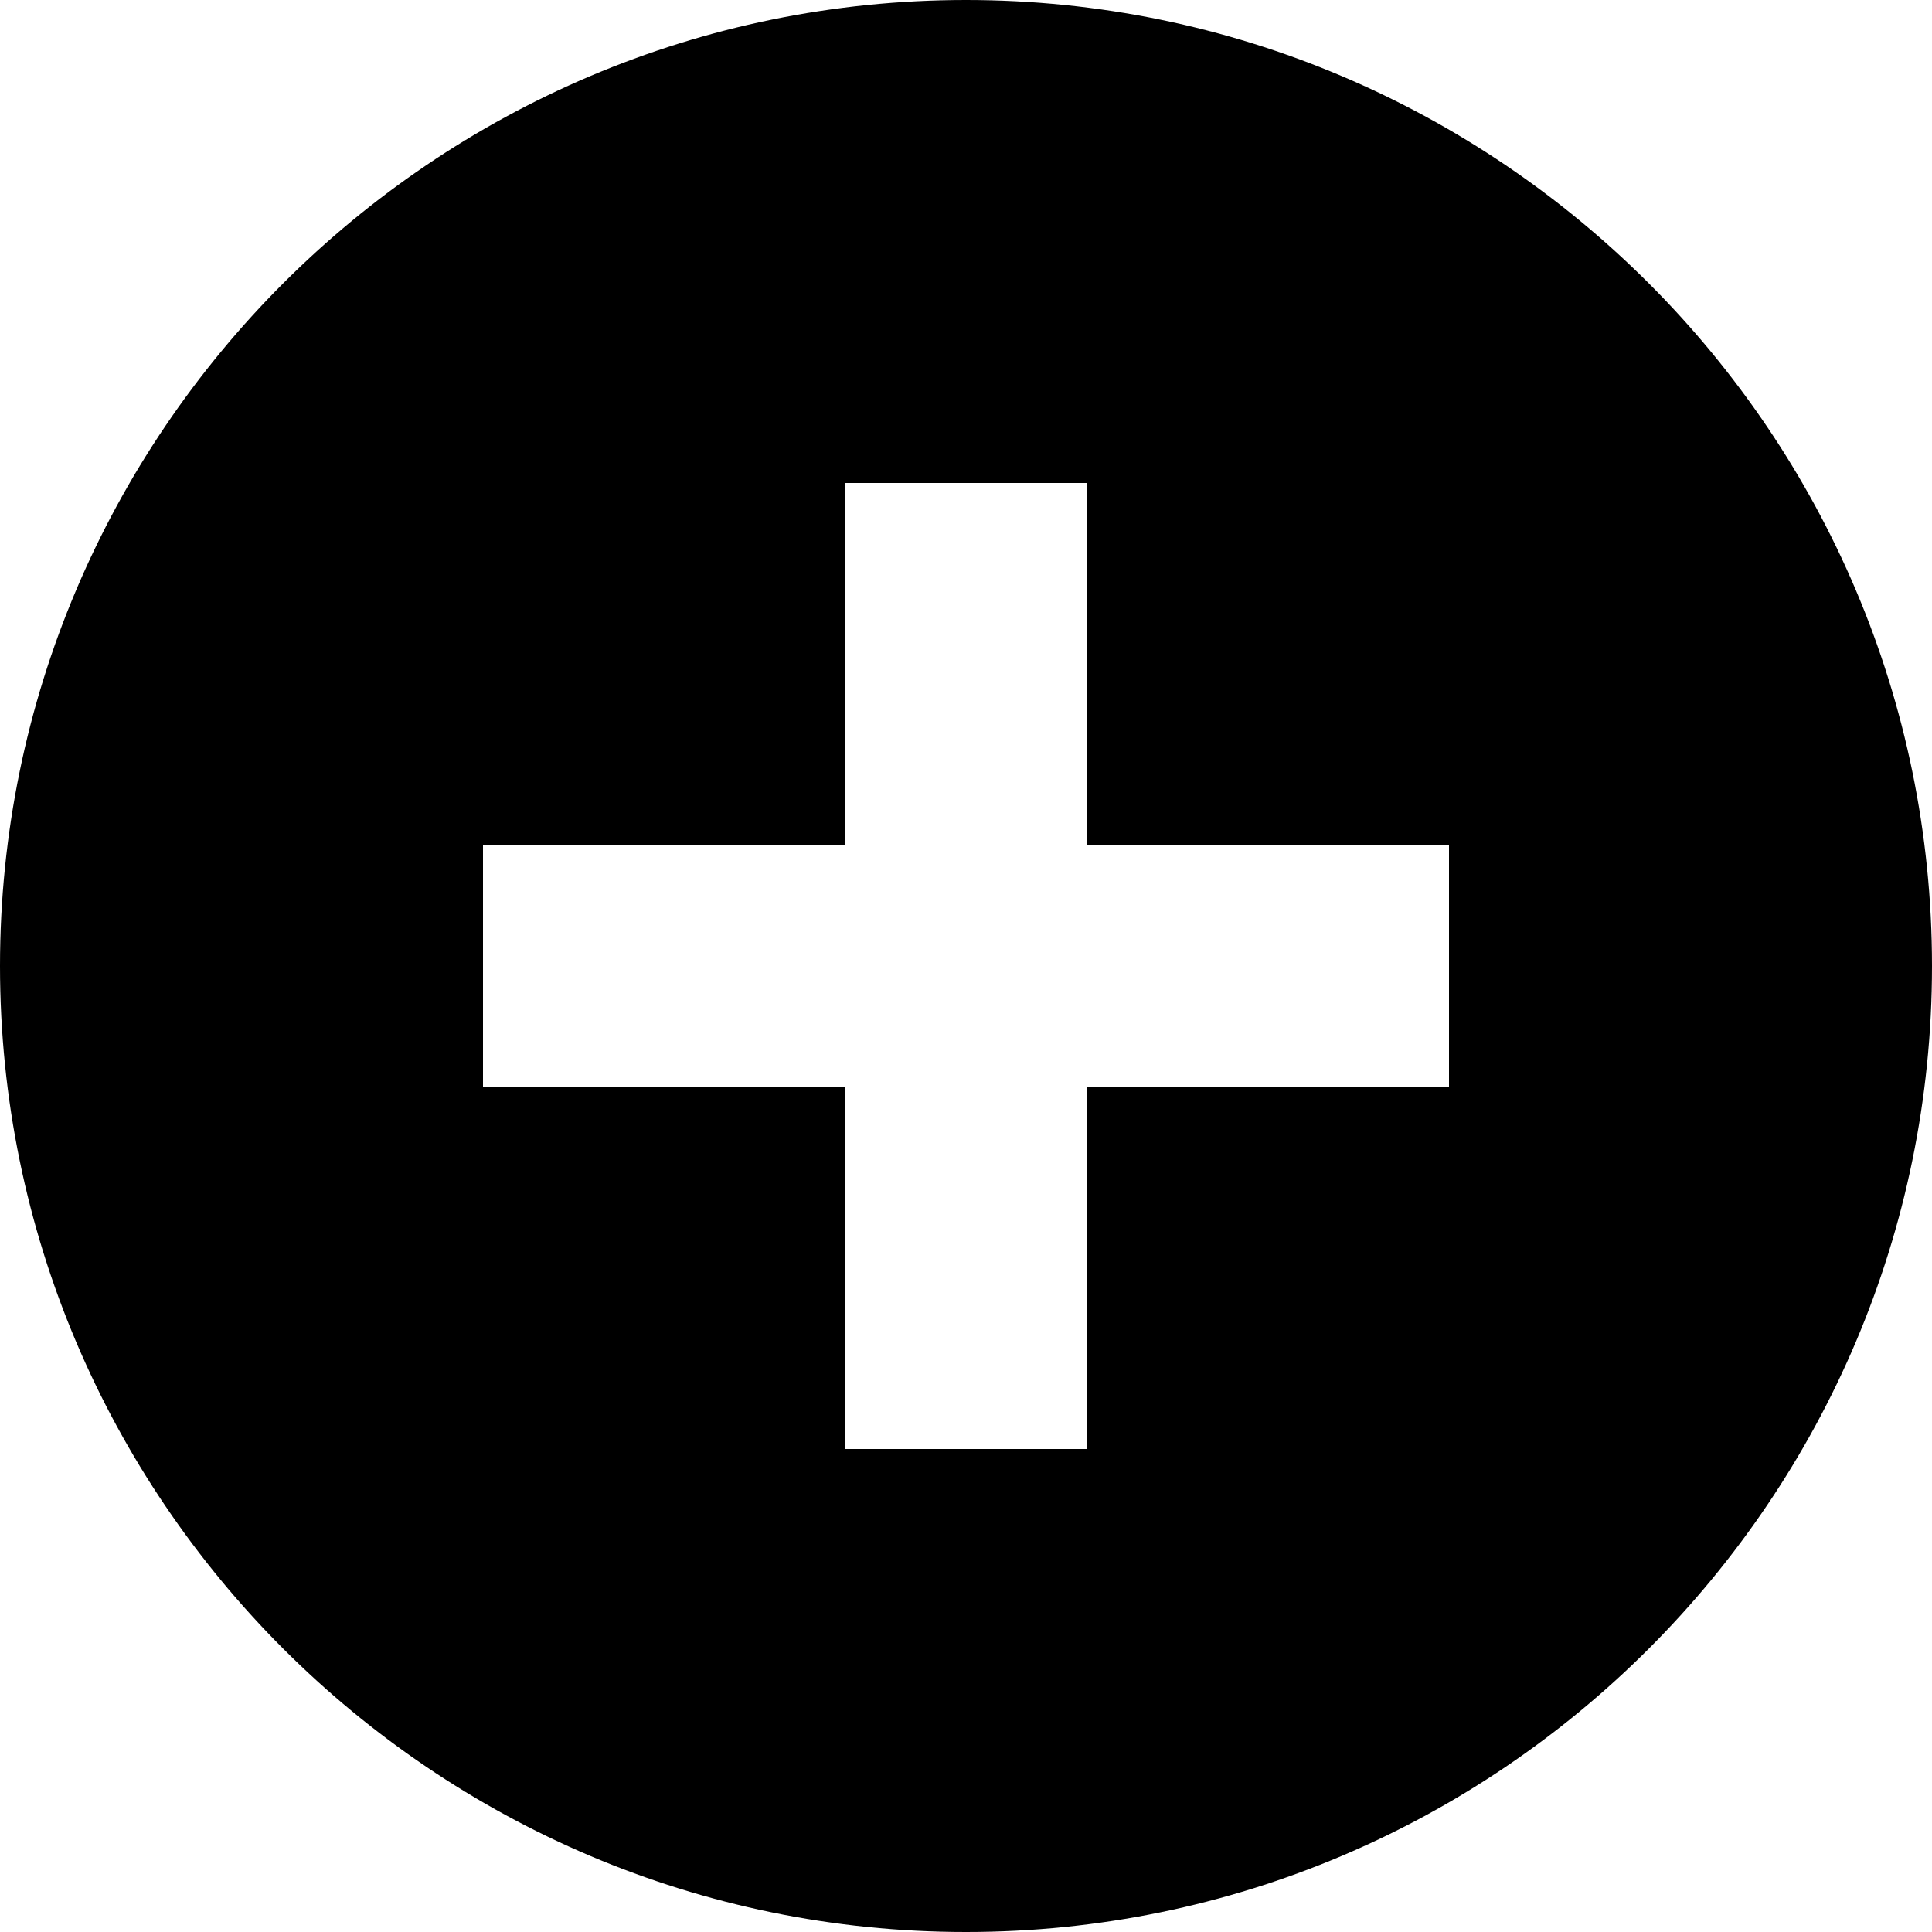
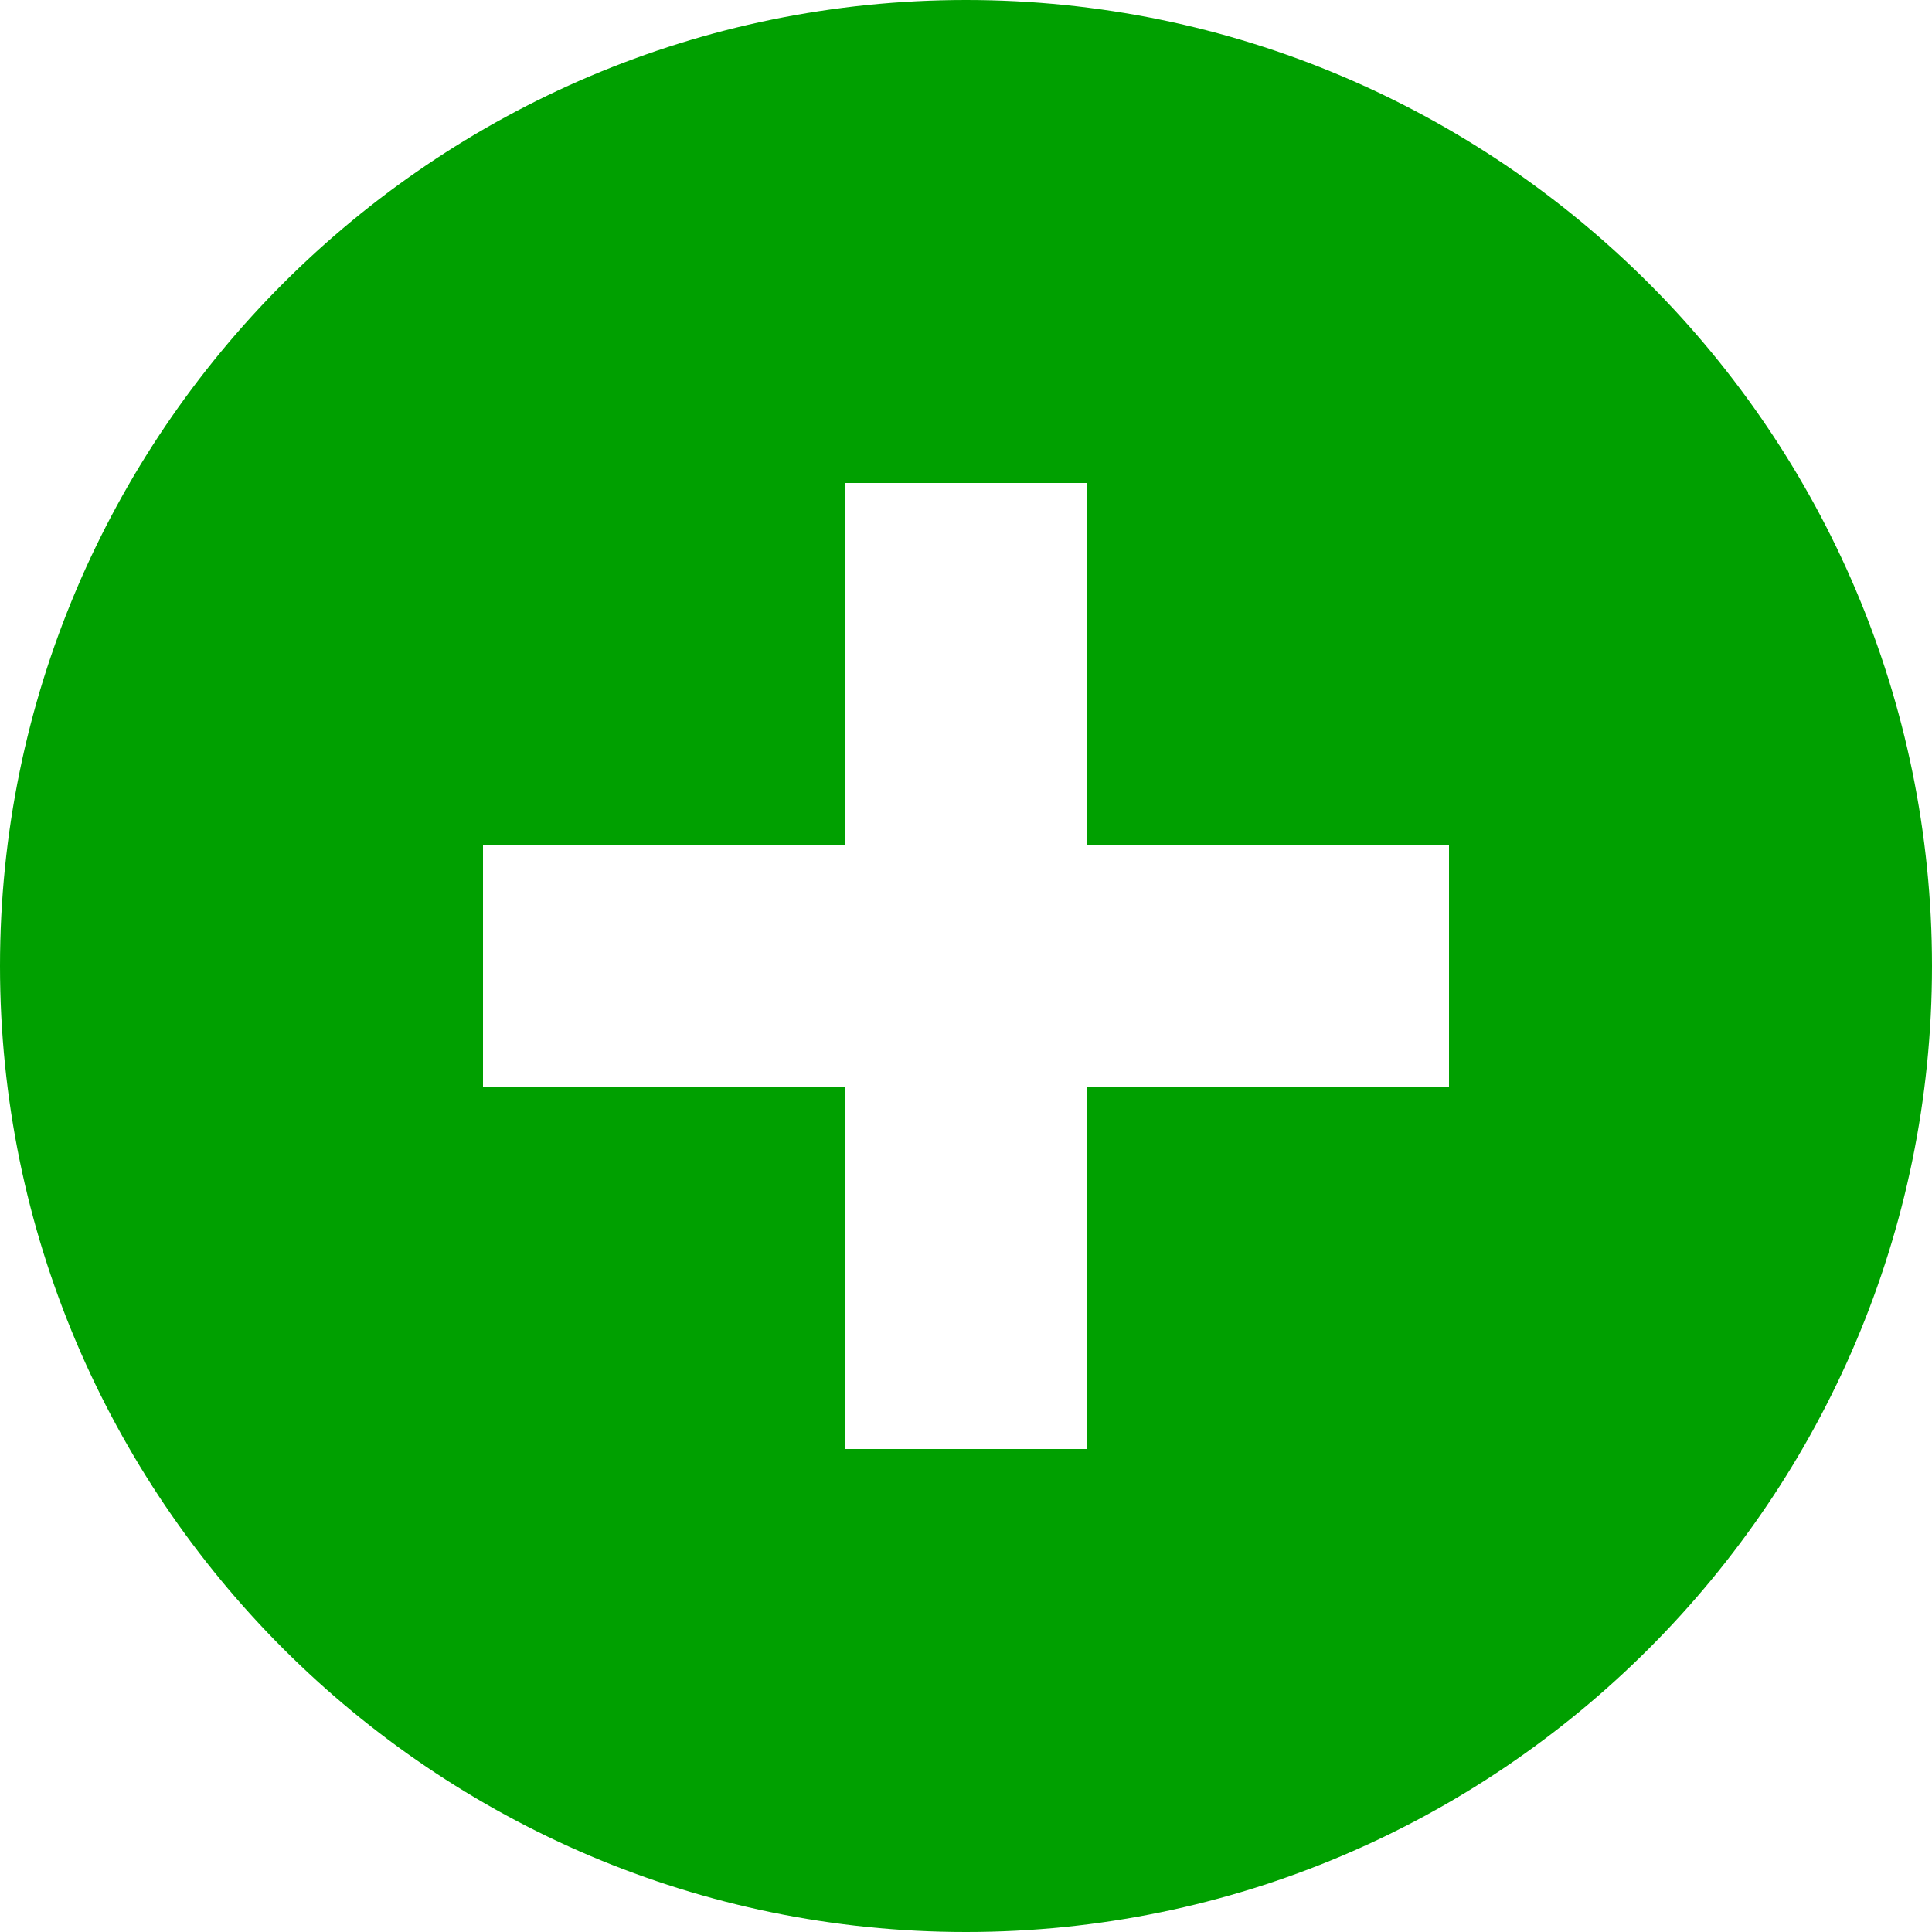
- <svg xmlns="http://www.w3.org/2000/svg" id="Capa_1" enable-background="new 0 0 515.556 515.556" height="512" viewBox="0 0 515.556 515.556" width="512">
-   <path d="m257.778 0c-142.137 0-257.778 115.641-257.778 257.778s115.641 257.778 257.778 257.778 257.778-115.641 257.778-257.778-115.642-257.778-257.778-257.778zm128.889 290h-96.667v96.667h-64.444v-96.667h-96.667v-64.444h96.667v-96.667h64.444v96.667h96.667z" />
+ <svg xmlns="http://www.w3.org/2000/svg" id="Capa_1" enable-background="new 0 0 515.556 515.556" height="512" viewBox="0 0 515.556 515.556" width="512" version="1.1">
+   <defs id="defs7" />
+   <path d="m257.778 0c-142.137 0-257.778 115.641-257.778 257.778s115.641 257.778 257.778 257.778 257.778-115.641 257.778-257.778-115.642-257.778-257.778-257.778zm128.889 290h-96.667v96.667h-64.444v-96.667h-96.667v-64.444h96.667v-96.667h64.444v96.667h96.667z" id="path2" style="fill:#00a000;fill-opacity:1" />
+   <path style="stroke-width:2.169;fill:#2ea741;fill-opacity:0" d="M 214.608,507.483 C 124.586,492.318 48.904,429.469 16.275,342.78 2.452,306.058 -2.179,249.149 5.432,209.543 25.994,102.534 111.574,20.213 219.11,4.002 339.017,-14.074 458.001,58.518 496.851,173.454 c 14.248,42.152 17.406,90.3 8.717,132.934 -18.167,89.147 -82.888,162.459 -168.843,191.257 -36.883,12.357 -84.431,16.188 -122.118,9.839 z M 288.542,337.139 V 289.41 H 336.271 384 V 255.783 222.156 H 336.271 288.542 V 174.427 126.698 H 256 223.458 v 47.729 47.729 H 175.729 128 v 33.627 33.627 h 47.729 47.729 v 47.729 47.729 H 256 288.542 Z" id="path3714" transform="scale(1.006945)" />
+   <path style="fill:#2ea741;fill-opacity:0;stroke-width:2.169" d="M 213.102,507.187 C 90.25,485.014 1.481,380.098 1.527,257.126 1.554,187.667 27.794,124.176 76.492,75.745 176.752,-23.967 335.538,-23.62 435.688,76.529 c 86.706,86.706 99.767,218.344 31.883,321.356 -12.365,18.764 -40.243,47.721 -60.436,62.776 -54.556,40.675 -128.375,58.376 -194.032,46.526 z m 76.459,-170.59 0.585,-47.186 h 47.687 47.687 v -33.627 -33.627 h -47.687 -47.687 l -0.585,-47.186 -0.585,-47.186 -33.085,-0.599 -33.085,-0.599 v 47.785 47.785 h -47.729 -47.729 v 33.627 33.627 h 47.729 47.729 v 47.785 47.785 l 33.085,-0.599 33.085,-0.599 z" id="path4521" transform="scale(1.006945)" />
+   <path style="fill:#2ea741;fill-opacity:0;stroke-width:2.169" d="M 213.102,507.187 C 90.25,485.014 1.481,380.098 1.527,257.126 1.554,187.667 27.794,124.176 76.492,75.745 176.752,-23.967 335.538,-23.62 435.688,76.529 c 86.706,86.706 99.767,218.344 31.883,321.356 -12.365,18.764 -40.243,47.721 -60.436,62.776 -54.556,40.675 -128.375,58.376 -194.032,46.526 z m 76.459,-170.59 0.585,-47.186 h 47.687 47.687 v -33.627 -33.627 h -47.687 -47.687 l -0.585,-47.186 -0.585,-47.186 -33.085,-0.599 -33.085,-0.599 v 47.785 47.785 h -47.729 -47.729 v 33.627 33.627 h 47.729 47.729 v 47.785 47.785 l 33.085,-0.599 33.085,-0.599 z" id="path4523" transform="scale(1.006945)" />
+   <path style="fill:#2ea741;fill-opacity:0;stroke-width:2.169" d="M 213.102,507.187 C 90.25,485.014 1.481,380.098 1.527,257.126 1.554,187.667 27.794,124.176 76.492,75.745 176.752,-23.967 335.538,-23.62 435.688,76.529 c 86.706,86.706 99.767,218.344 31.883,321.356 -12.365,18.764 -40.243,47.721 -60.436,62.776 -54.556,40.675 -128.375,58.376 -194.032,46.526 z m 76.459,-170.59 0.585,-47.186 h 47.687 47.687 v -33.627 -33.627 h -47.687 -47.687 l -0.585,-47.186 -0.585,-47.186 -33.085,-0.599 -33.085,-0.599 v 47.785 47.785 h -47.729 -47.729 v 33.627 33.627 h 47.729 47.729 v 47.785 47.785 l 33.085,-0.599 33.085,-0.599 z" id="path4525" transform="scale(1.006945)" />
</svg>
